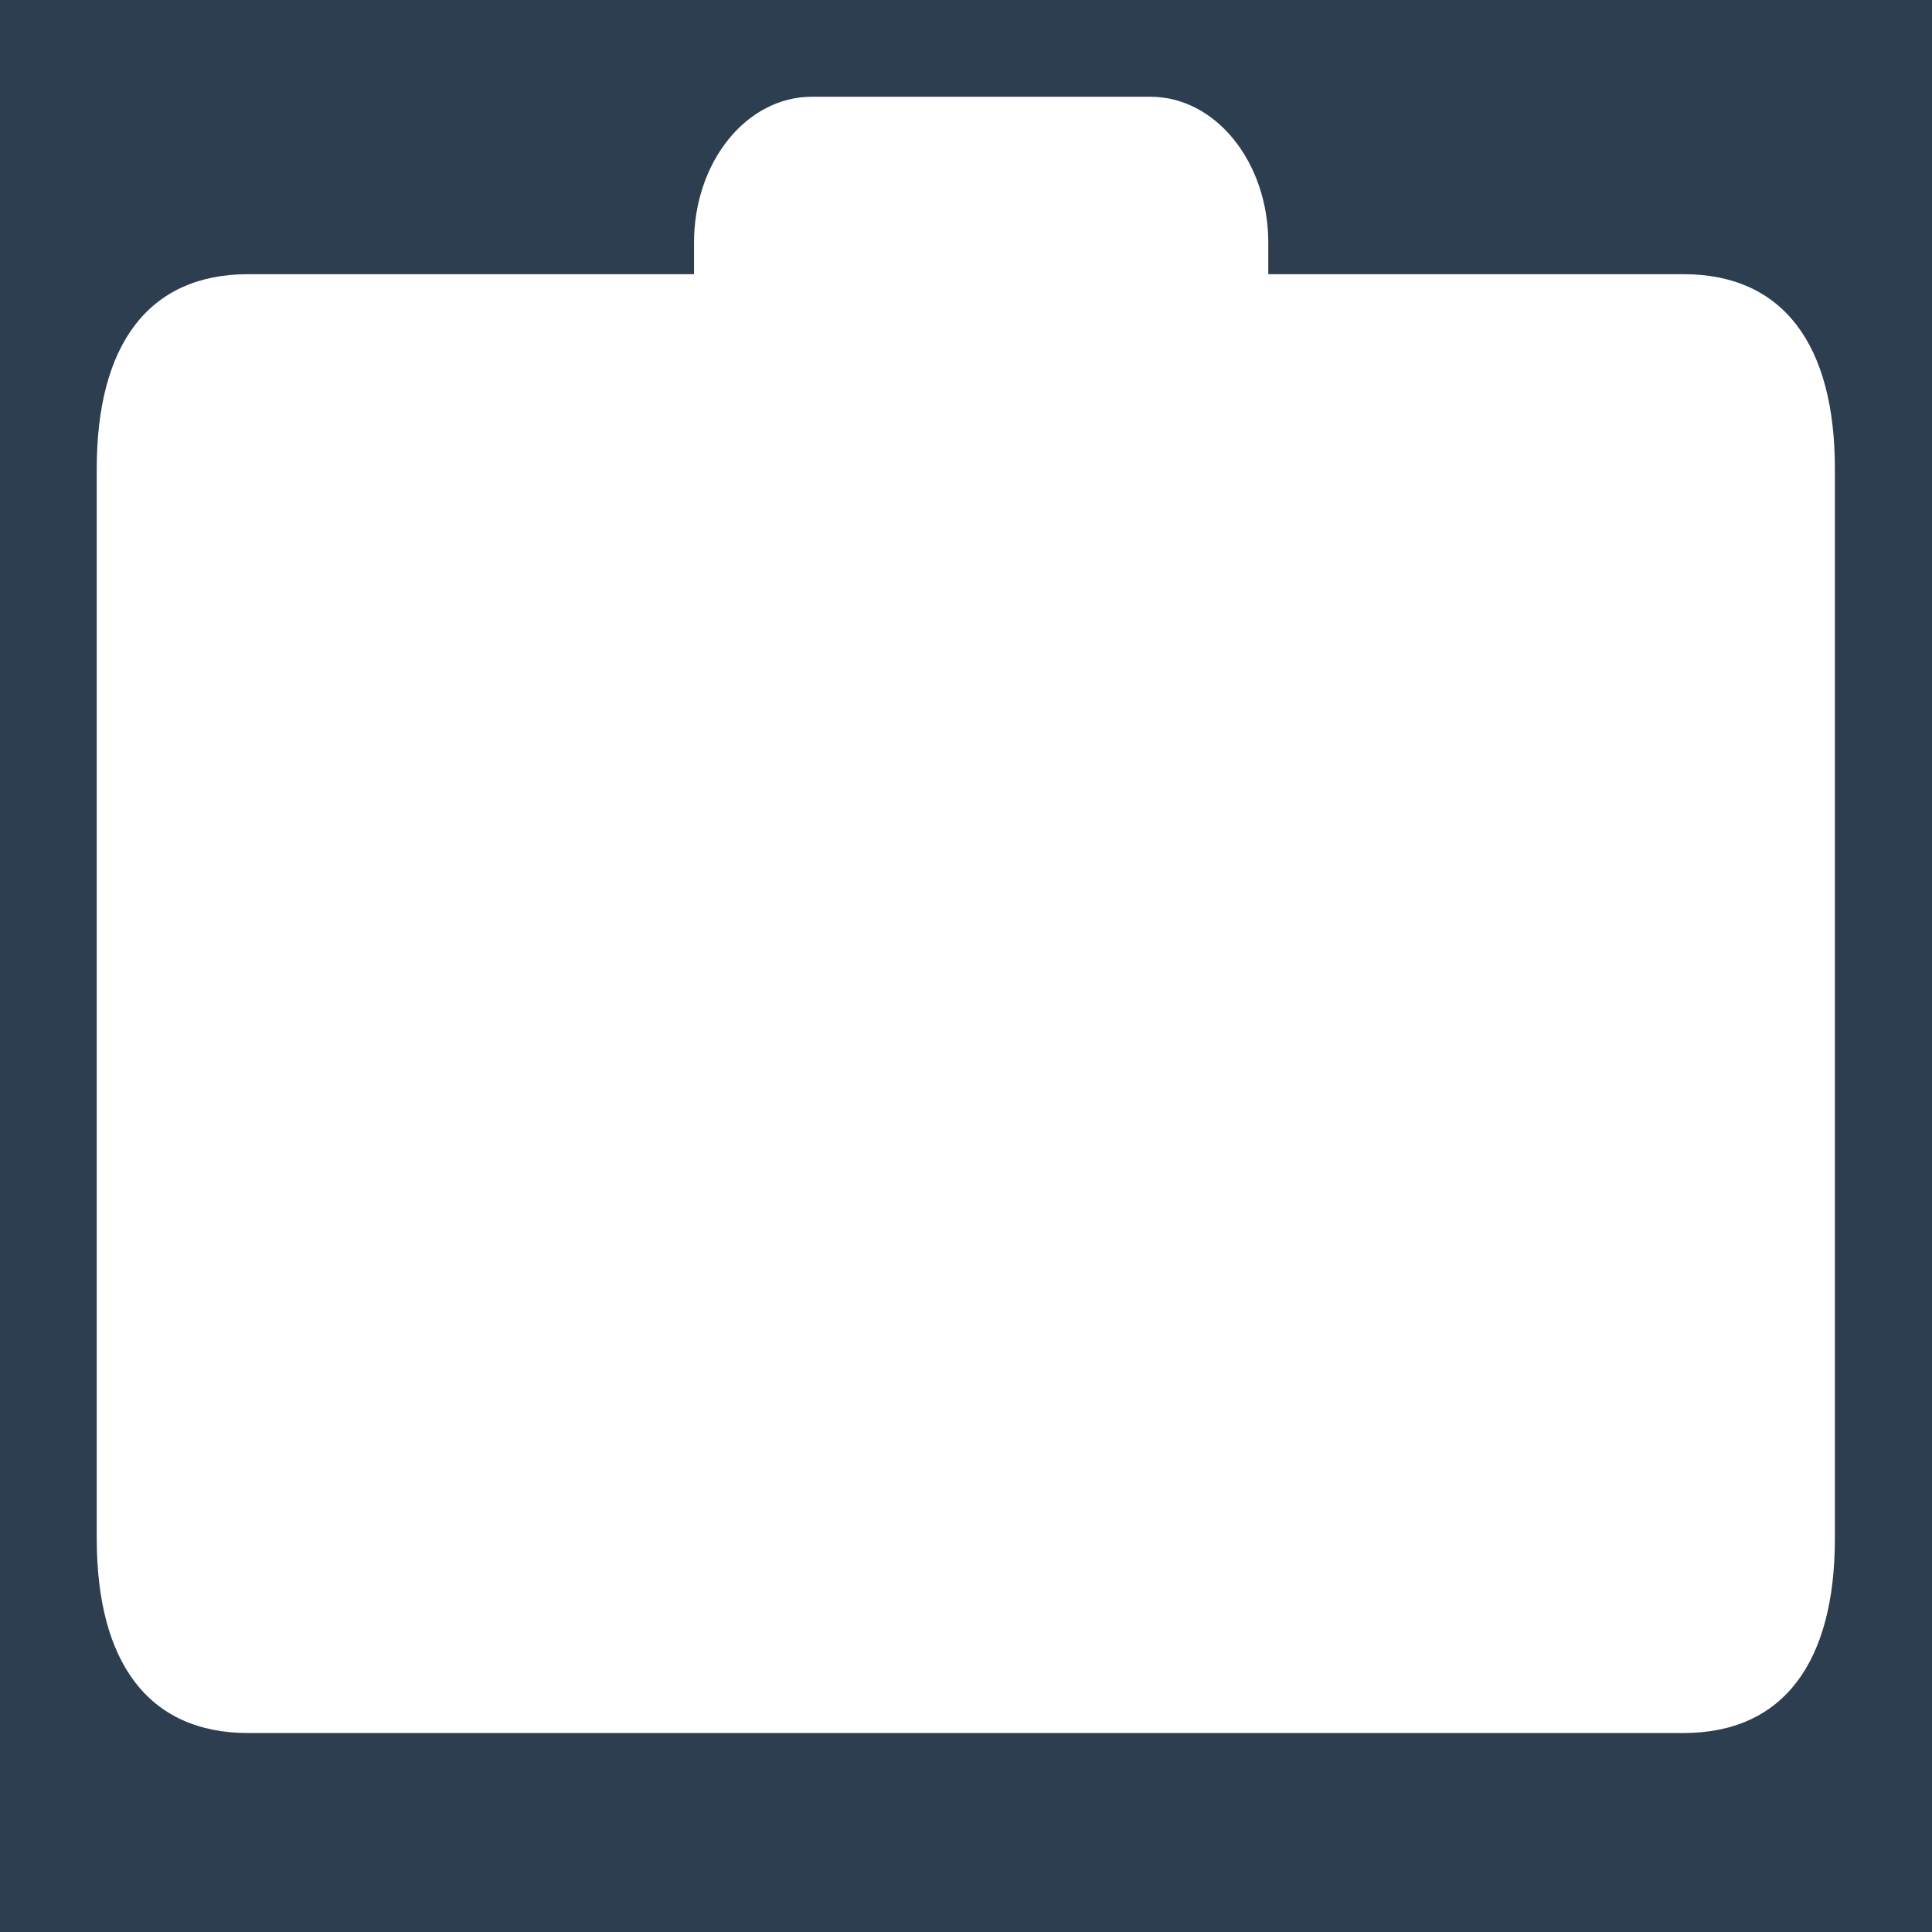
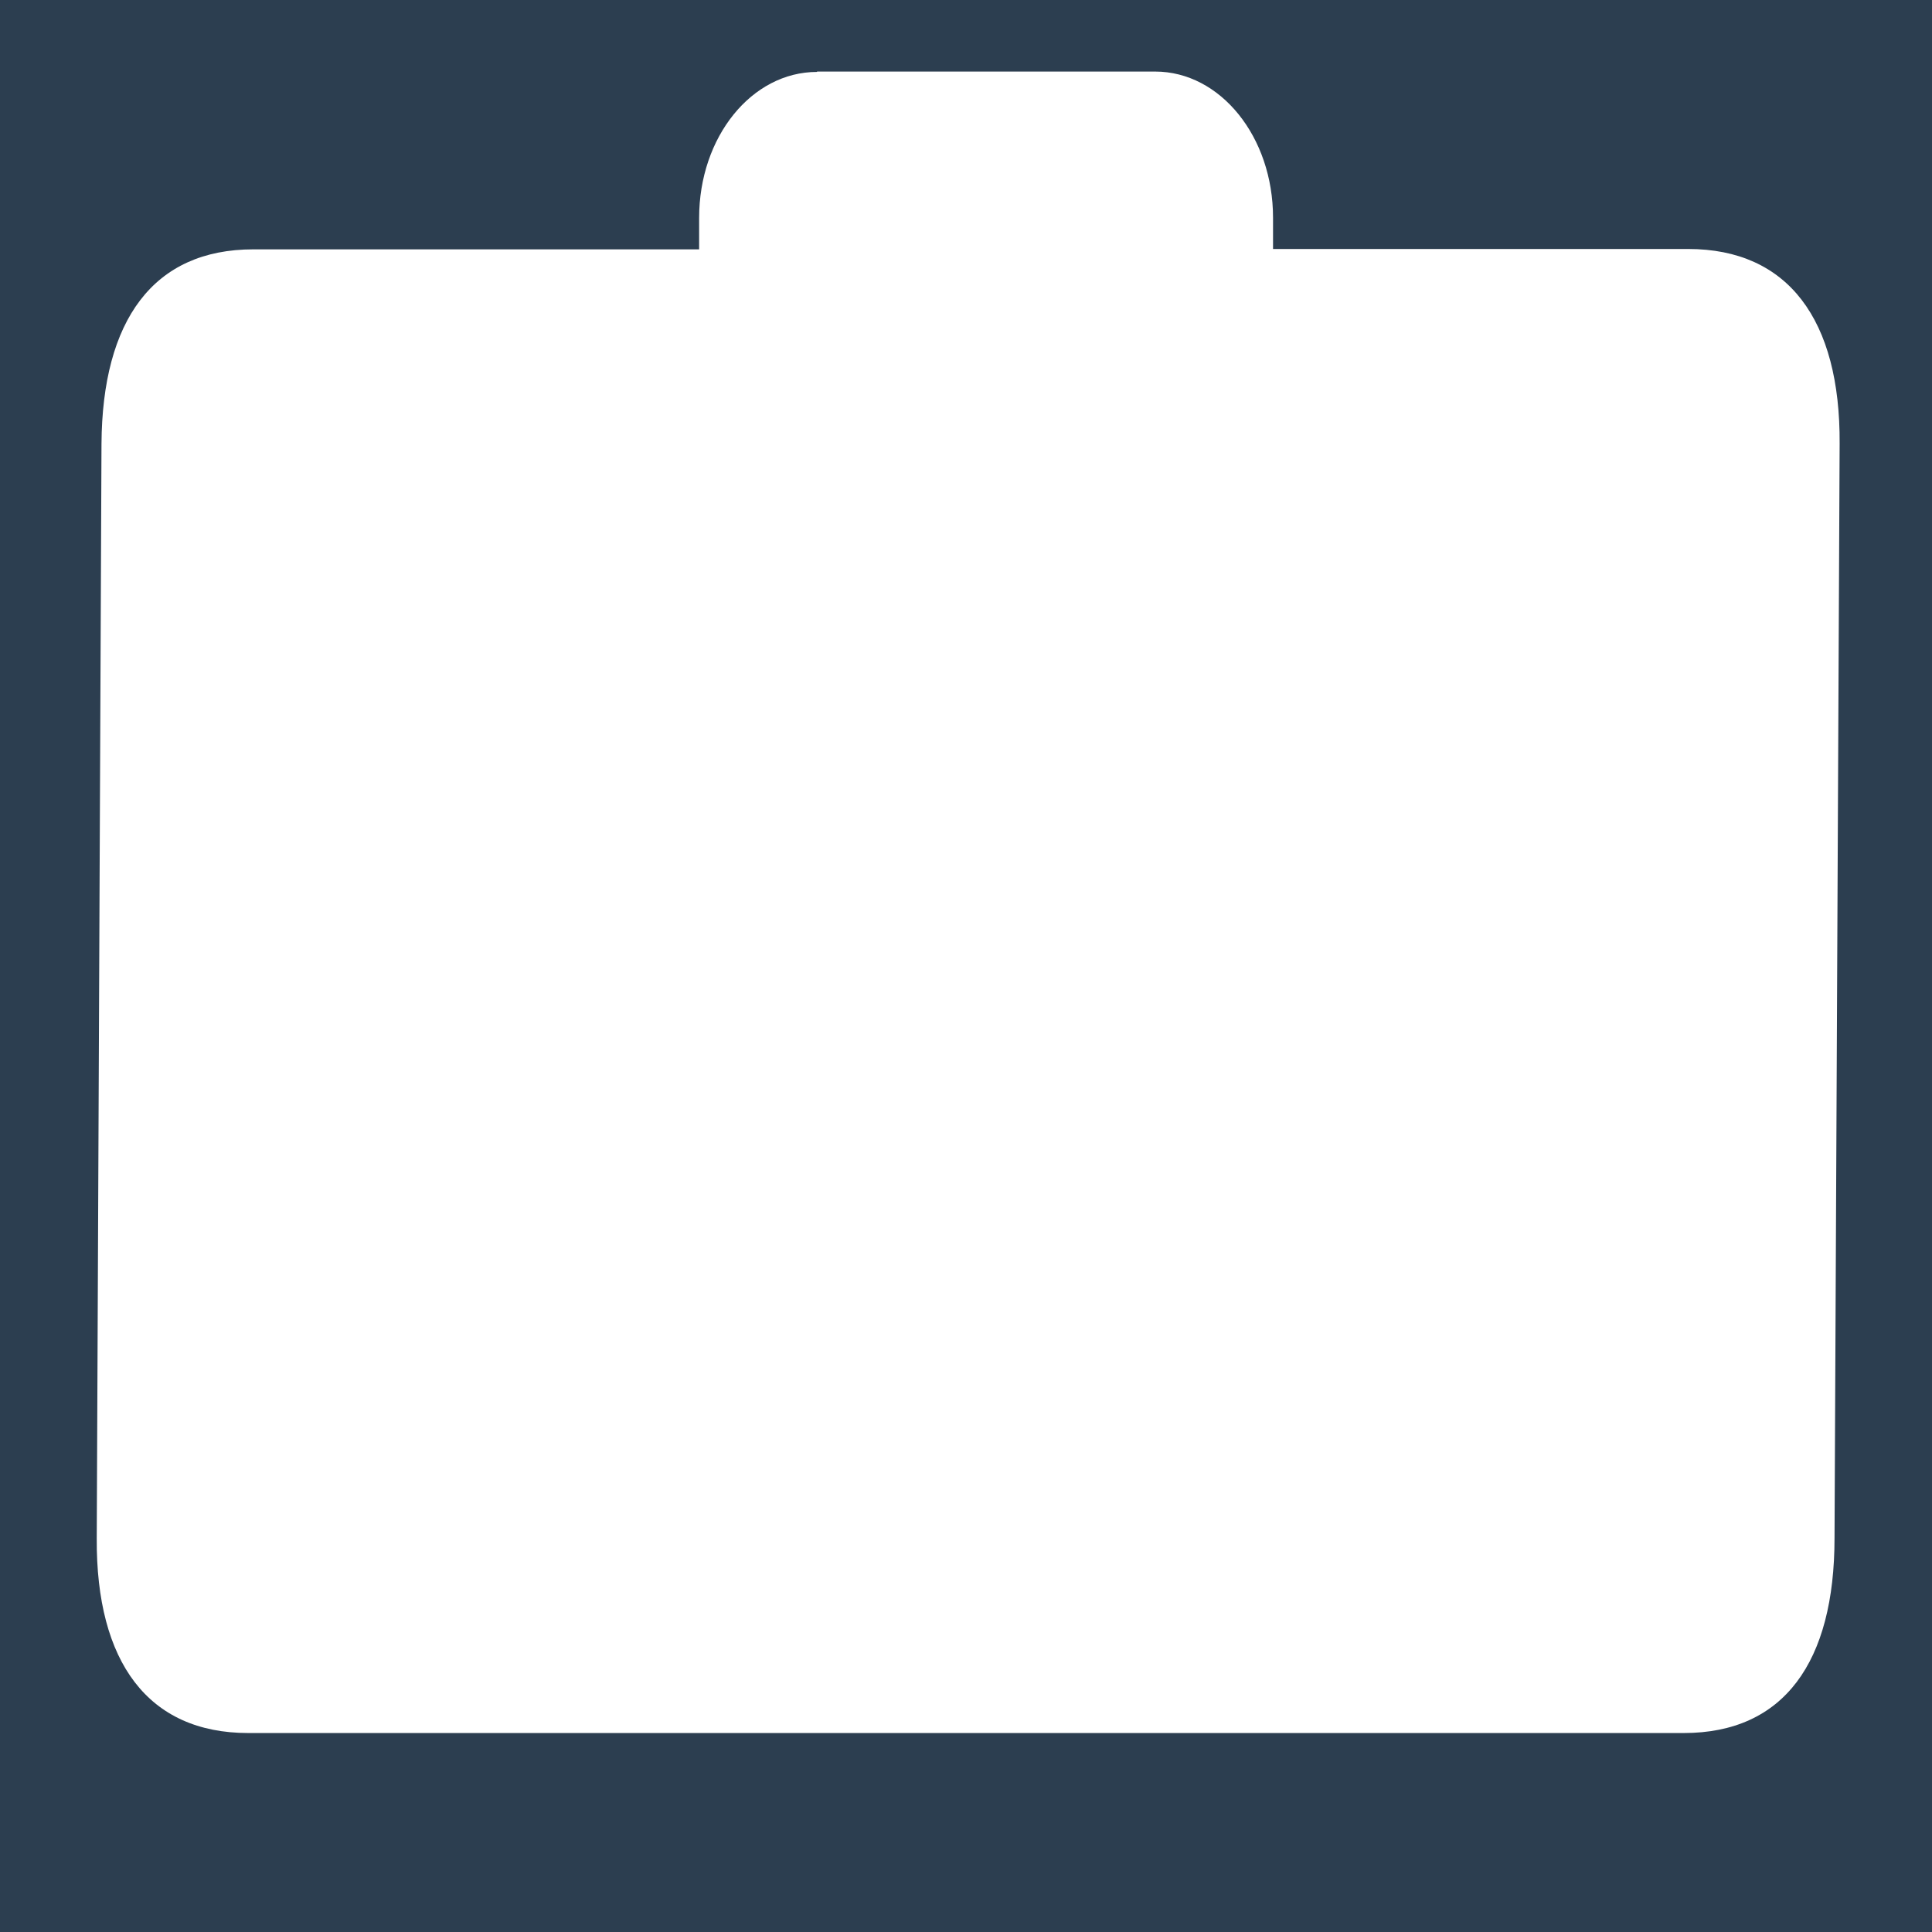
<svg xmlns="http://www.w3.org/2000/svg" width="20" height="20" viewBox="0 0 5.292 5.292" version="1.1" id="svg1" xml:space="preserve">
  <defs id="defs1" />
  <g id="layer1">
-     <path id="rect1" style="fill:#2c3e50;fill-opacity:1;stroke-width:0.07" d="M 0,0 V 5.292 H 5.292 V 0 Z m 2.225,0.265 h 0.926 c 0.179,0 0.323,0.179 0.323,0.4 v 0.086 h 1.137 c 0.274,0 0.415,0.194 0.415,0.533 v 2.93 c 0,0.339 -0.141,0.533 -0.415,0.533 H 0.68 c -0.274,0 -0.415,-0.194 -0.415,-0.533 V 1.284 c 0,-0.339 0.141,-0.533 0.415,-0.533 H 1.901 v -0.086 c 0,-0.222 0.144,-0.4 0.323,-0.4 z" />
+     <path id="rect1" style="fill:#2c3e50;fill-opacity:1;stroke-width:0.07" d="M 0,0 V 5.292 H 5.292 V 0 Z m 2.238,0.196 h 0.926 c 0.179,0 0.323,0.179 0.323,0.4 v 0.086 h 1.137 c 0.274,0 0.417,0.194 0.415,0.533 l -0.014,2.998 C 5.025,4.553 4.886,4.747 4.612,4.747 H 0.68 c -0.274,0 -0.417,-0.194 -0.415,-0.533 L 0.278,1.216 C 0.28,0.877 0.42,0.683 0.694,0.683 H 1.915 V 0.597 c 0,-0.222 0.144,-0.4 0.323,-0.4 z" />
  </g>
</svg>
